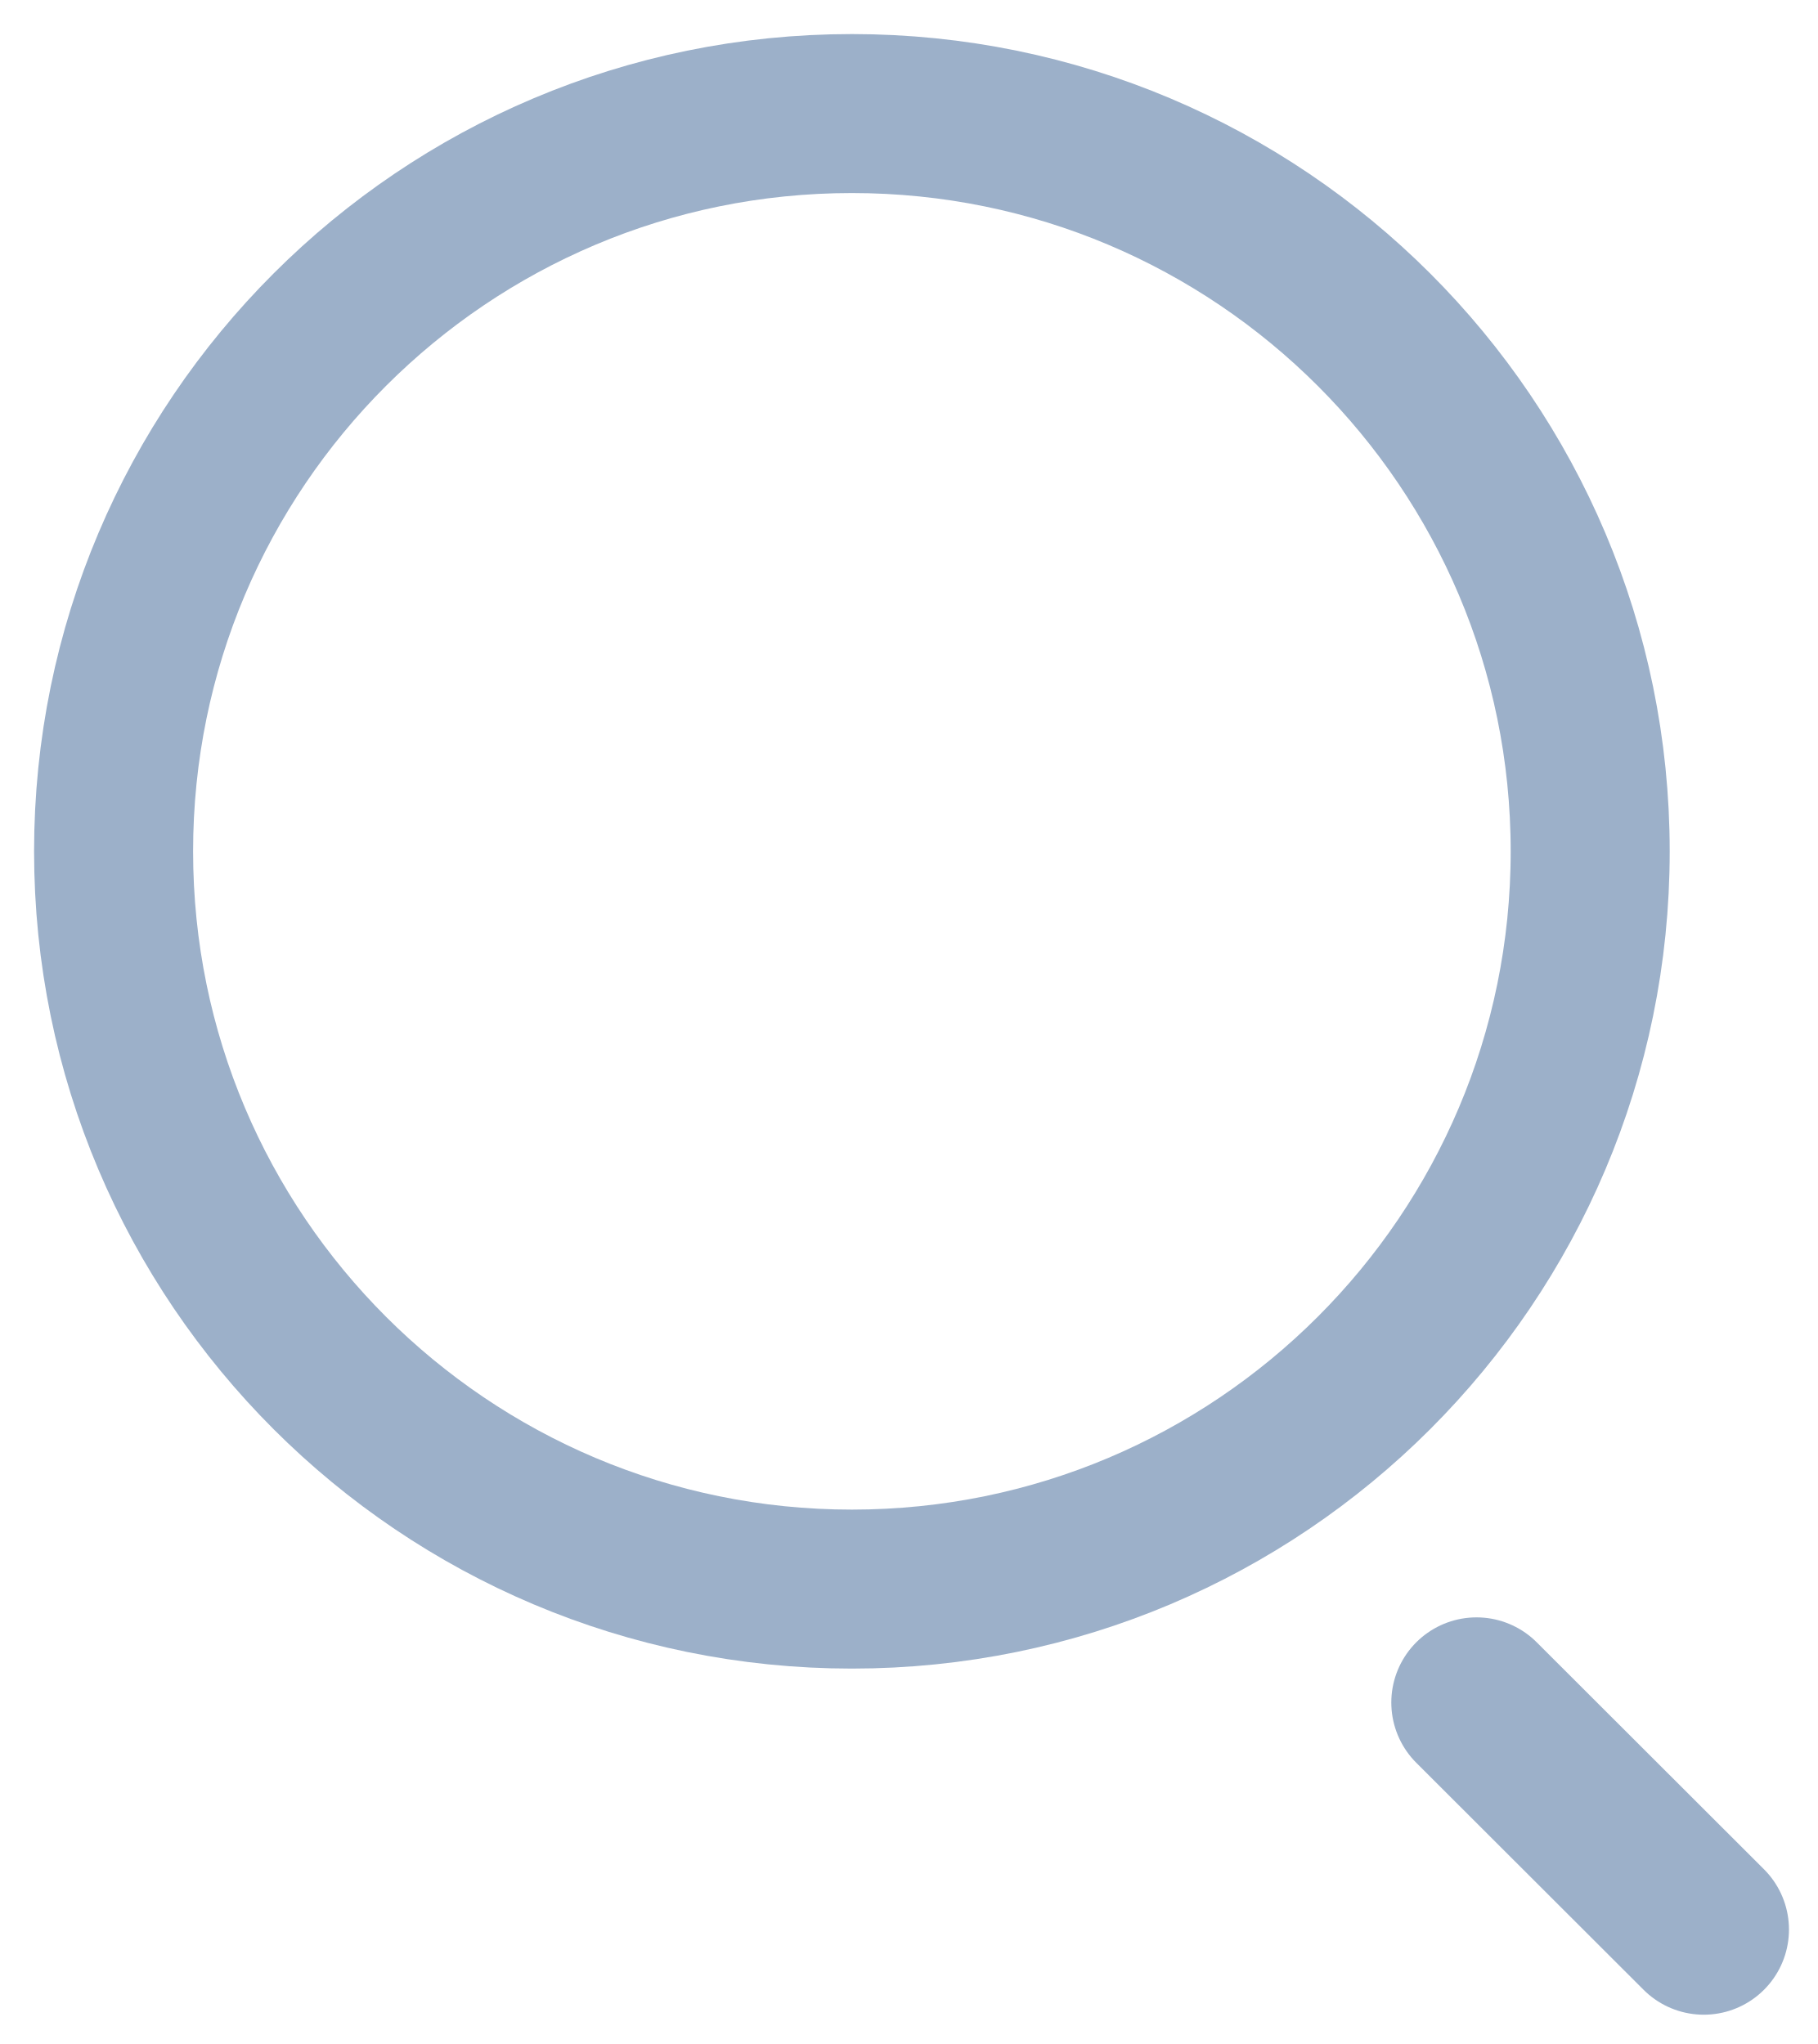
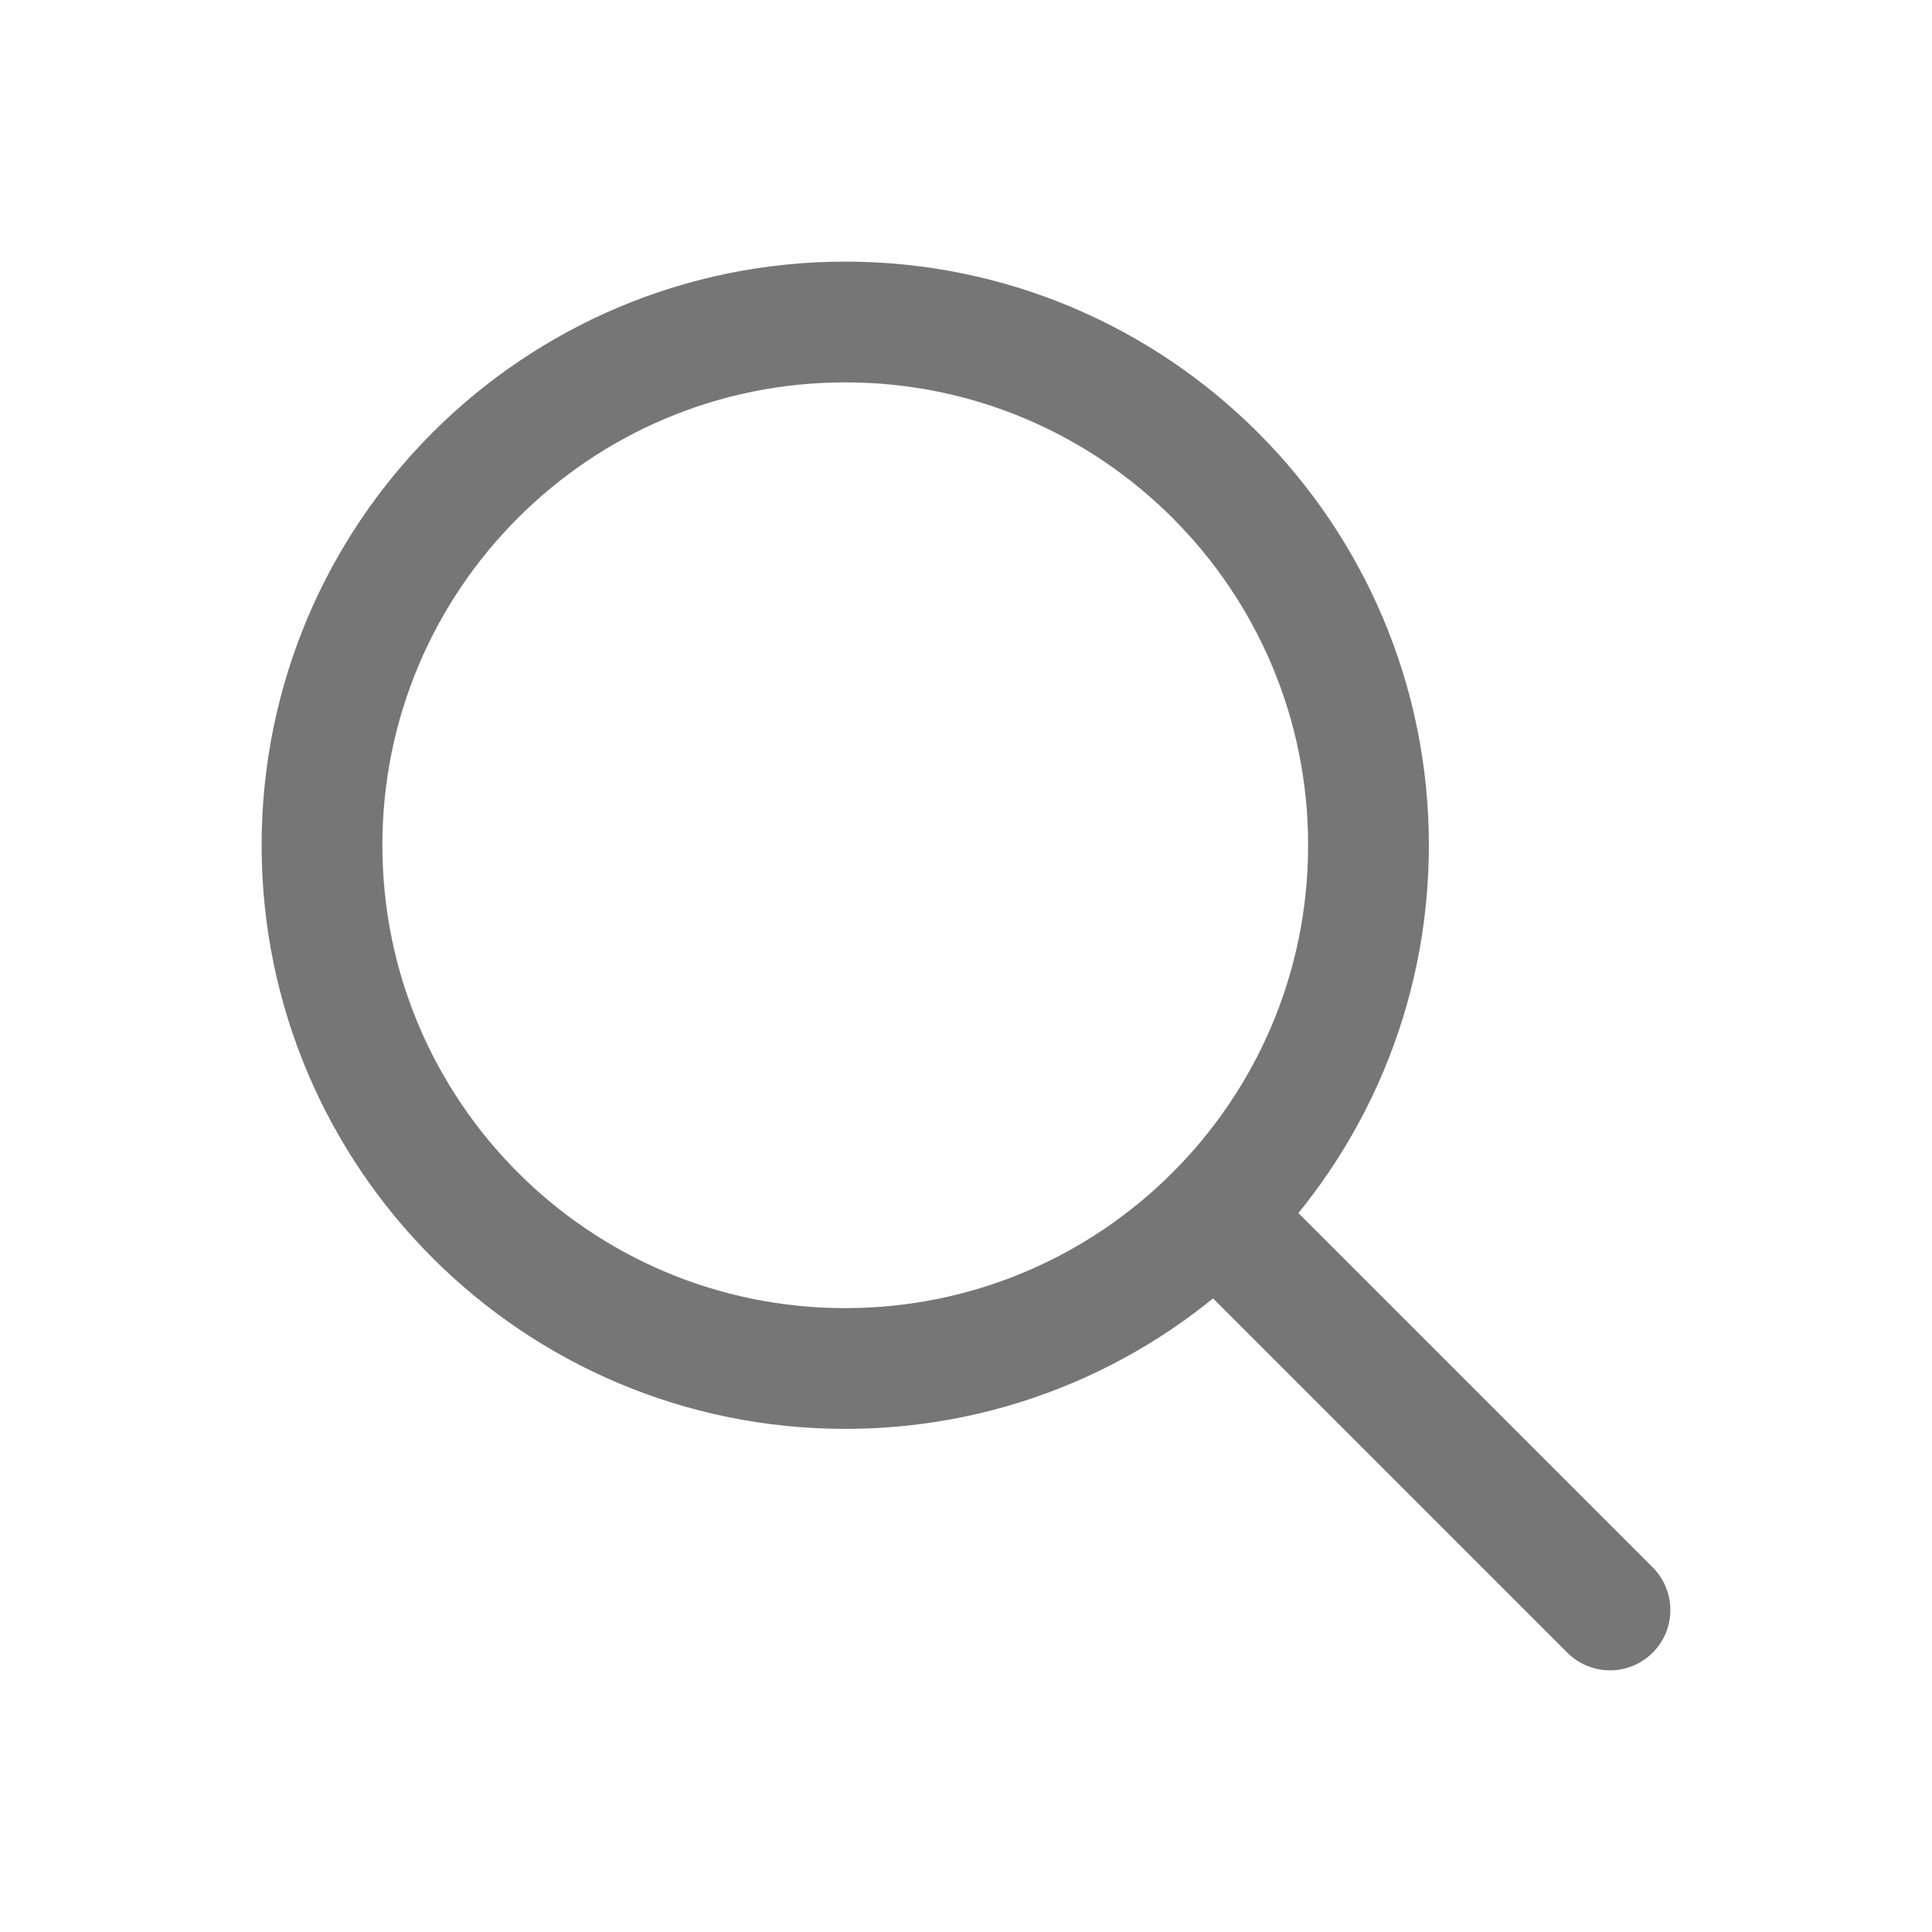
- <svg xmlns="http://www.w3.org/2000/svg" width="16" height="18" viewBox="0 0 16 18" fill="none">
-   <ellipse cx="7.5" cy="7.497" rx="6.5" ry="6.497" stroke="#9CB0C9" stroke-width="1.4" />
-   <path d="M12.999 14.993L15 16.992" stroke="#9CB0C9" stroke-width="1.5" stroke-linecap="round" />
+ <svg xmlns="http://www.w3.org/2000/svg" width="24" height="24" viewBox="0 0 24 24" fill="none">
+   <path d="M17 10.5C17 14.09 14.09 17 10.5 17C6.91 17 4 14.09 4 10.5C4 6.91 6.91 4 10.5 4C14.09 4 17 6.91 17 10.5Z" stroke="#767676" stroke-width="1.5" />
+   <path d="M19.47 20.53C19.763 20.823 20.237 20.823 20.53 20.53C20.823 20.237 20.823 19.763 20.53 19.47L19.47 20.53ZM14.47 15.53L19.47 20.53L20.53 19.47L15.53 14.47L14.47 15.53Z" fill="#767676" />
</svg>
